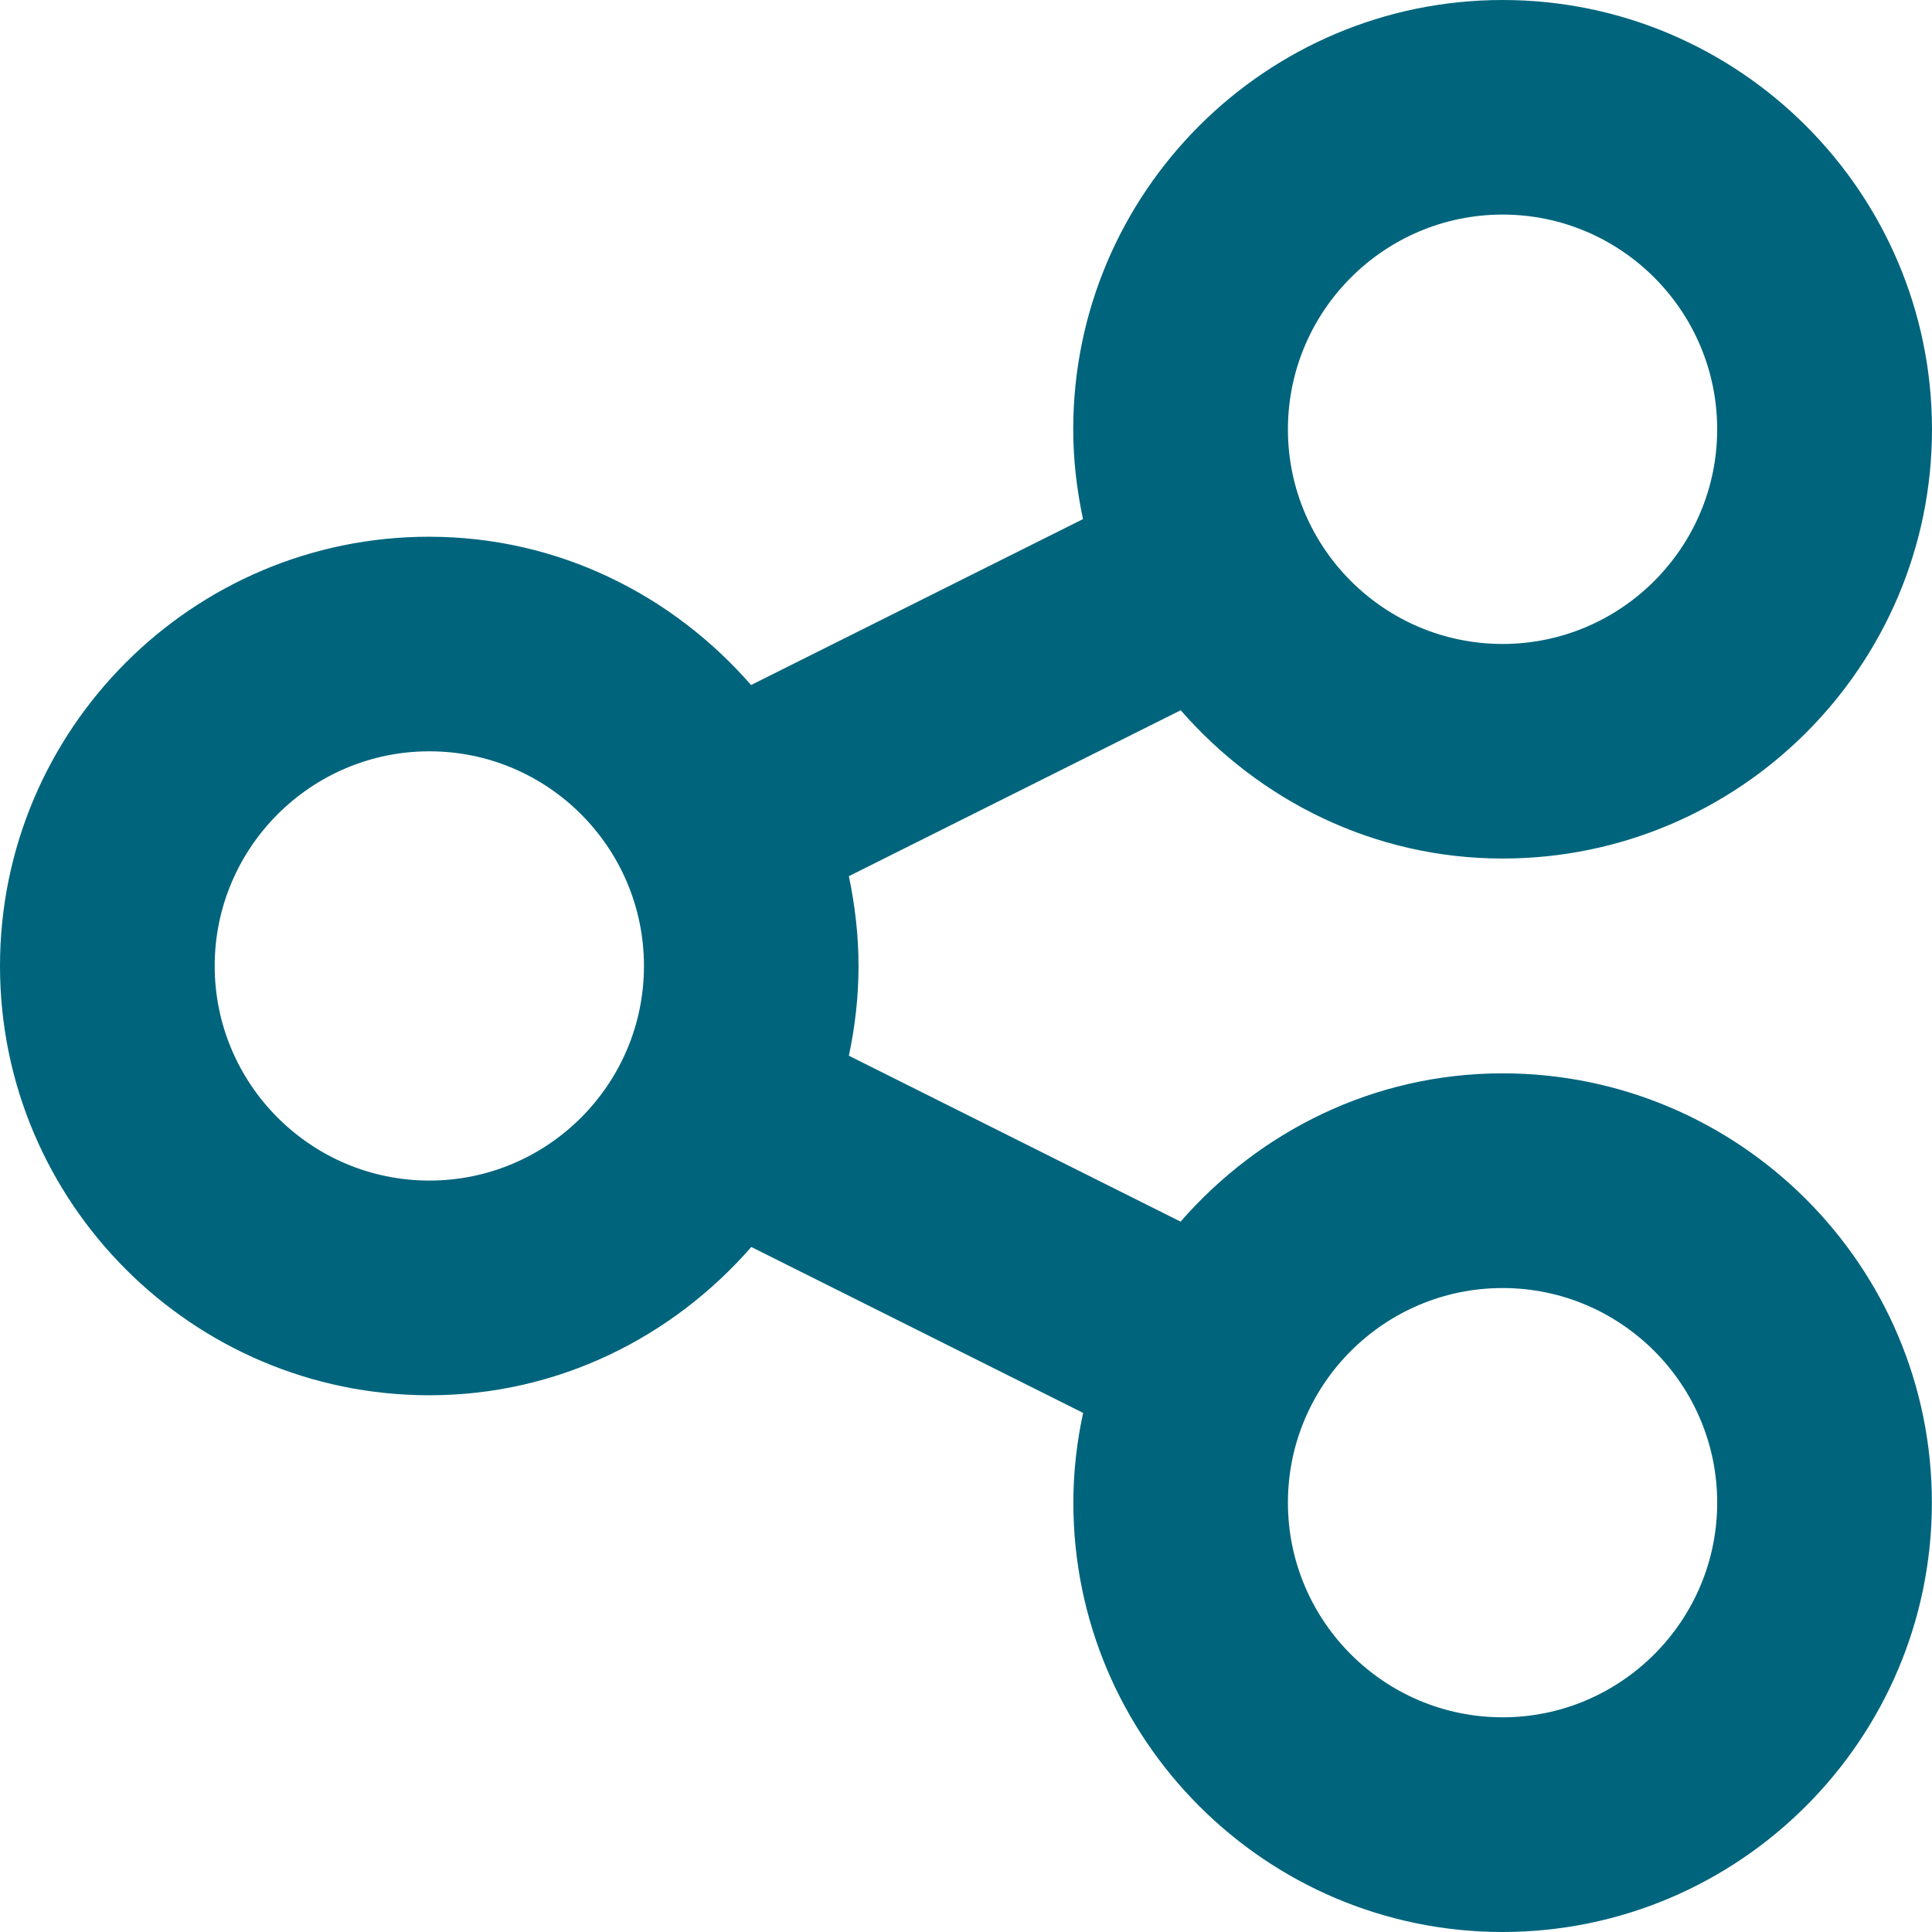
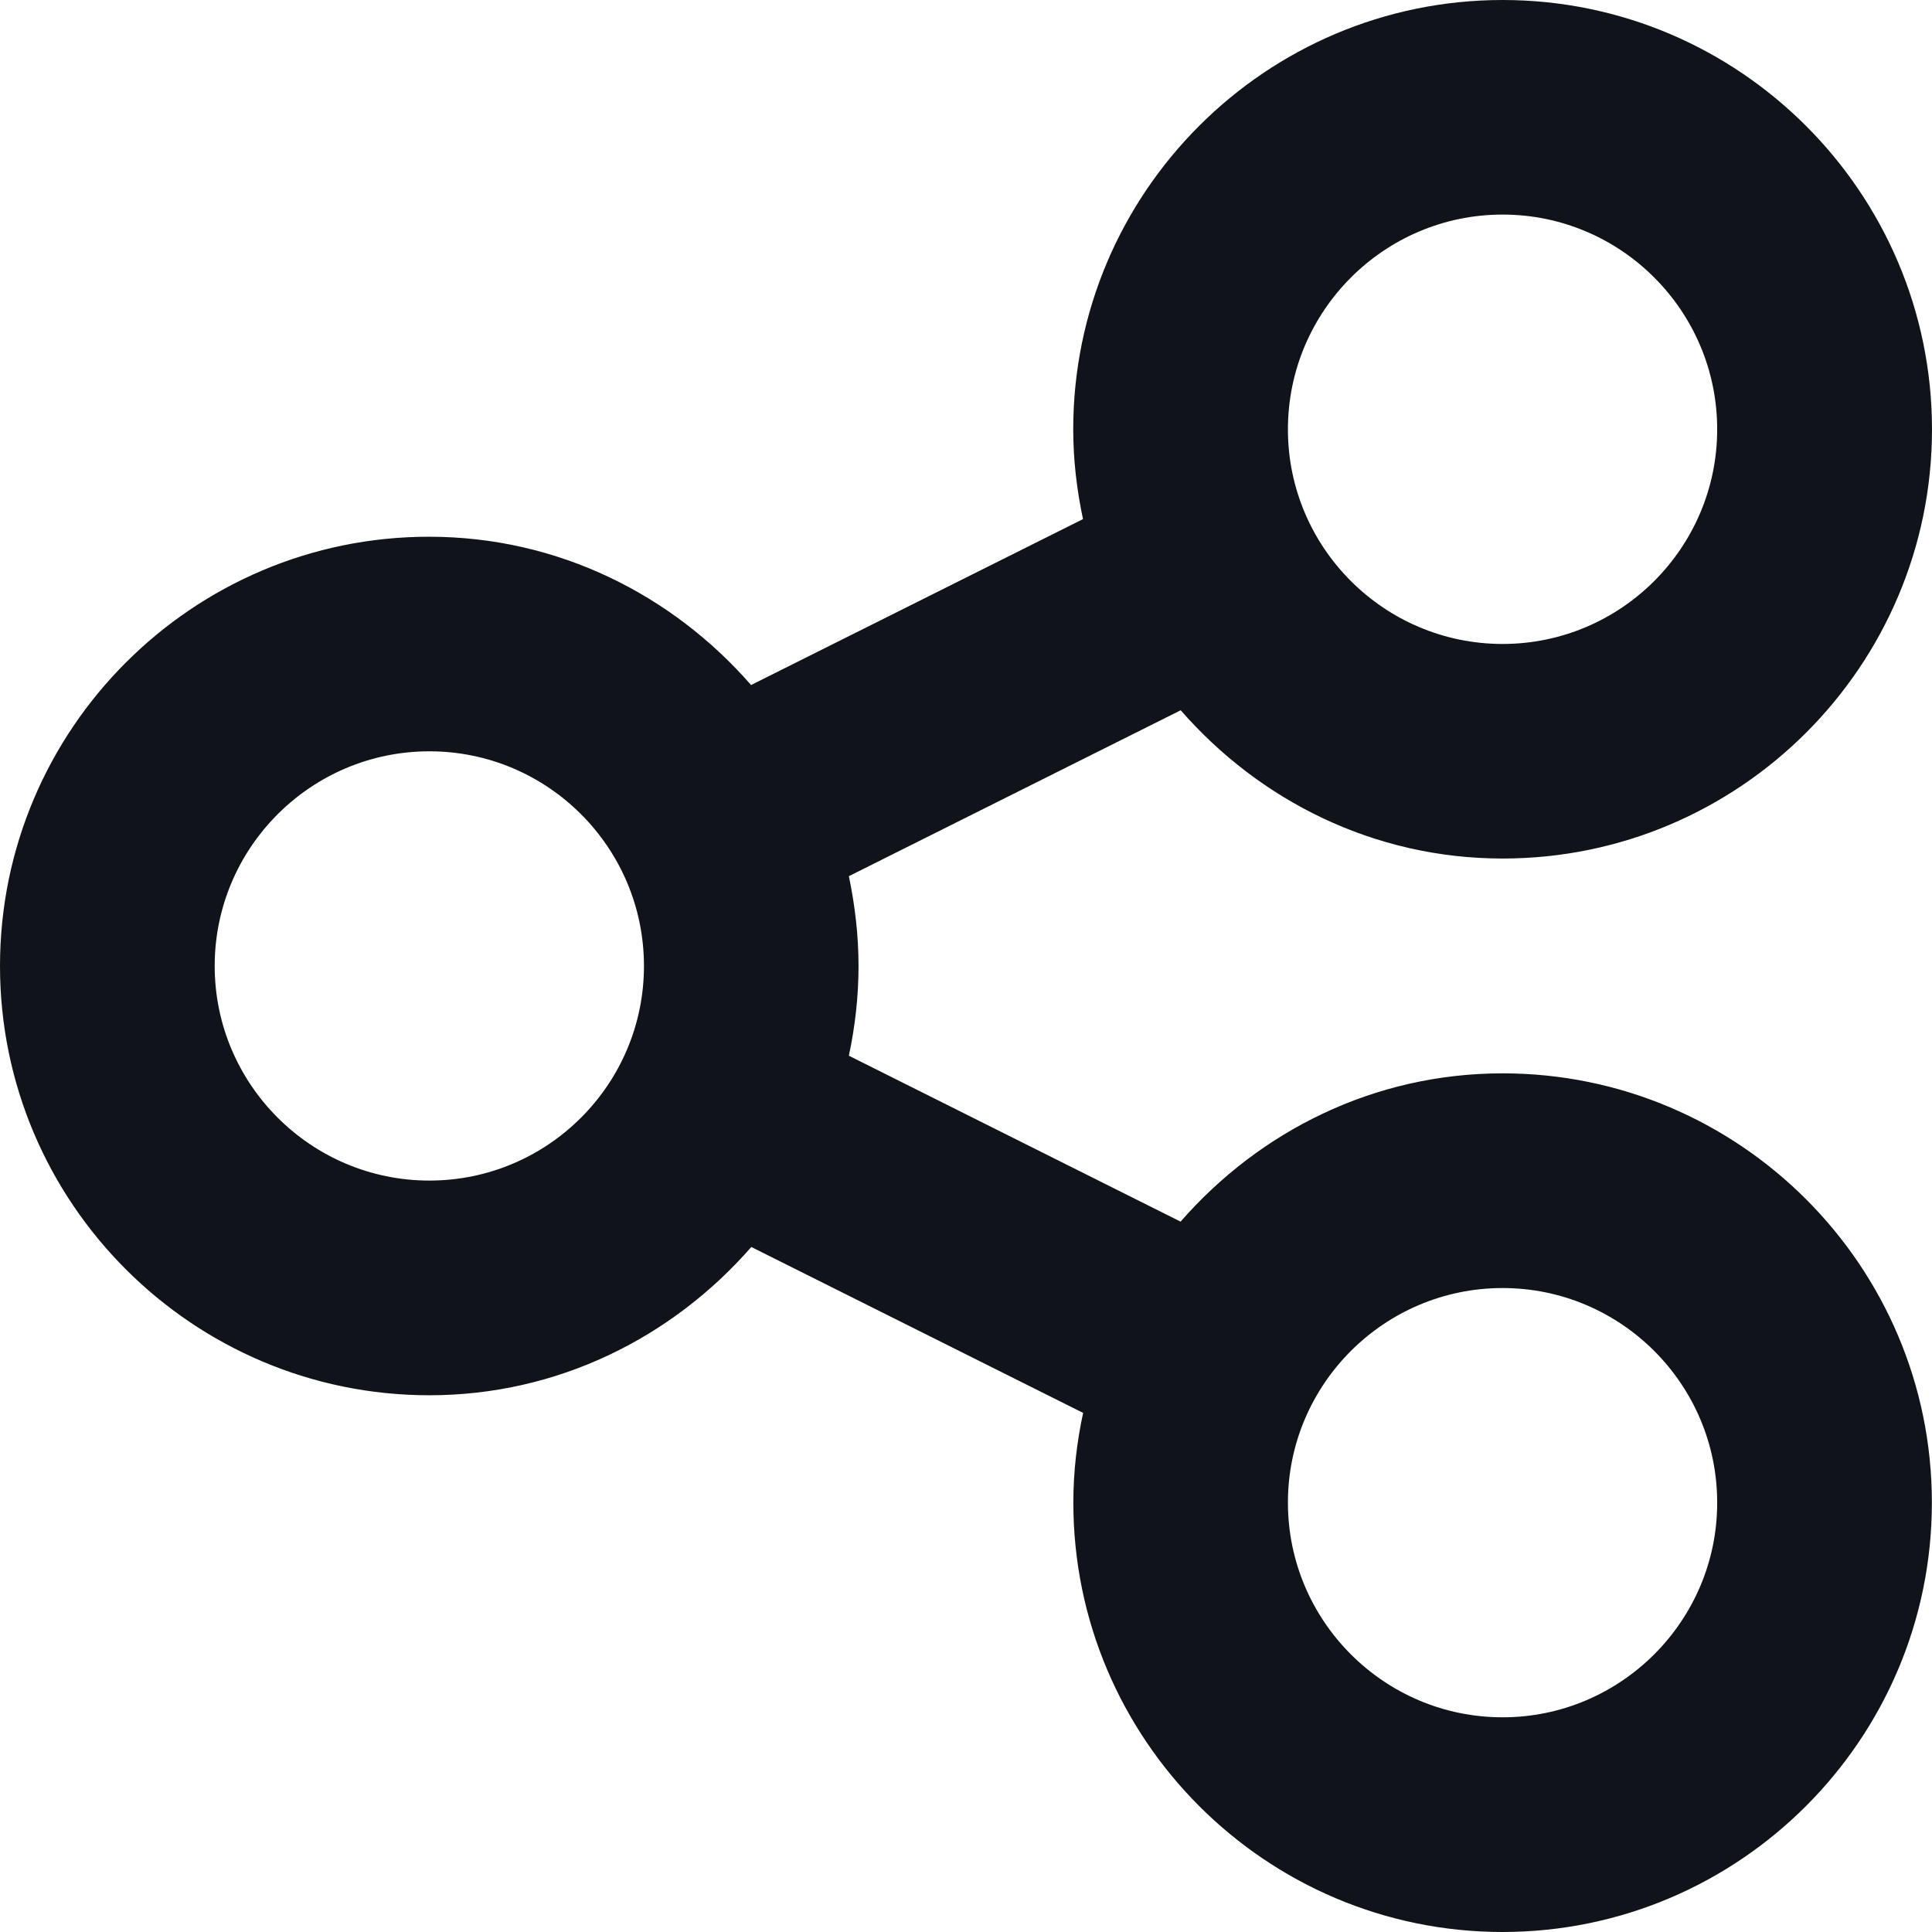
<svg xmlns="http://www.w3.org/2000/svg" width="16" height="16" viewBox="0 0 16 16" fill="none">
-   <path d="M12.444 8.889C11.376 8.889 10.429 9.37 9.777 10.117L7.03 8.743C7.081 8.503 7.11 8.255 7.11 8C7.11 7.745 7.08 7.496 7.03 7.256L9.778 5.882C10.43 6.629 11.377 7.11 12.444 7.11C14.405 7.11 16 5.516 16 3.555C15.999 1.595 14.404 0 12.444 0C10.483 0 8.888 1.595 8.888 3.556C8.888 3.811 8.918 4.059 8.969 4.299L6.22 5.673C5.568 4.926 4.621 4.445 3.554 4.445C1.595 4.444 0 6.039 0 8C0 9.96 1.595 11.555 3.556 11.555C4.622 11.555 5.57 11.074 6.222 10.327L8.97 11.701C8.918 11.941 8.889 12.189 8.889 12.444C8.889 14.405 10.484 16 12.444 16C14.405 15.999 15.999 14.404 15.999 12.444C15.999 10.483 14.404 8.889 12.444 8.889ZM12.444 1.777C13.424 1.777 14.221 2.575 14.221 3.555C14.221 4.536 13.423 5.333 12.444 5.333C11.464 5.333 10.666 4.536 10.666 3.556C10.666 2.575 11.464 1.777 12.444 1.777ZM3.556 9.777C2.575 9.777 1.778 8.979 1.778 8C1.778 7.019 2.576 6.222 3.556 6.222C4.536 6.222 5.333 7.019 5.333 8C5.333 8.98 4.536 9.777 3.556 9.777ZM12.444 14.222C11.463 14.222 10.666 13.424 10.666 12.444C10.666 11.464 11.464 10.667 12.444 10.667C13.423 10.667 14.221 11.464 14.221 12.444C14.222 13.423 13.423 14.222 12.444 14.222Z" fill="#00647D" />
+   <path d="M12.444 8.889C11.376 8.889 10.429 9.37 9.777 10.117L7.03 8.743C7.081 8.503 7.11 8.255 7.11 8C7.11 7.745 7.08 7.496 7.03 7.256L9.778 5.882C10.43 6.629 11.377 7.11 12.444 7.11C14.405 7.11 16 5.516 16 3.555C15.999 1.595 14.404 0 12.444 0C10.483 0 8.888 1.595 8.888 3.556C8.888 3.811 8.918 4.059 8.969 4.299L6.22 5.673C5.568 4.926 4.621 4.445 3.554 4.445C1.595 4.444 0 6.039 0 8C0 9.96 1.595 11.555 3.556 11.555C4.622 11.555 5.57 11.074 6.222 10.327L8.97 11.701C8.918 11.941 8.889 12.189 8.889 12.444C8.889 14.405 10.484 16 12.444 16C14.405 15.999 15.999 14.404 15.999 12.444C15.999 10.483 14.404 8.889 12.444 8.889ZM12.444 1.777C13.424 1.777 14.221 2.575 14.221 3.555C14.221 4.536 13.423 5.333 12.444 5.333C11.464 5.333 10.666 4.536 10.666 3.556C10.666 2.575 11.464 1.777 12.444 1.777ZM3.556 9.777C2.575 9.777 1.778 8.979 1.778 8C1.778 7.019 2.576 6.222 3.556 6.222C4.536 6.222 5.333 7.019 5.333 8C5.333 8.98 4.536 9.777 3.556 9.777ZM12.444 14.222C11.463 14.222 10.666 13.424 10.666 12.444C10.666 11.464 11.464 10.667 12.444 10.667C13.423 10.667 14.221 11.464 14.221 12.444C14.222 13.423 13.423 14.222 12.444 14.222Z" fill="#101319" />
</svg>
